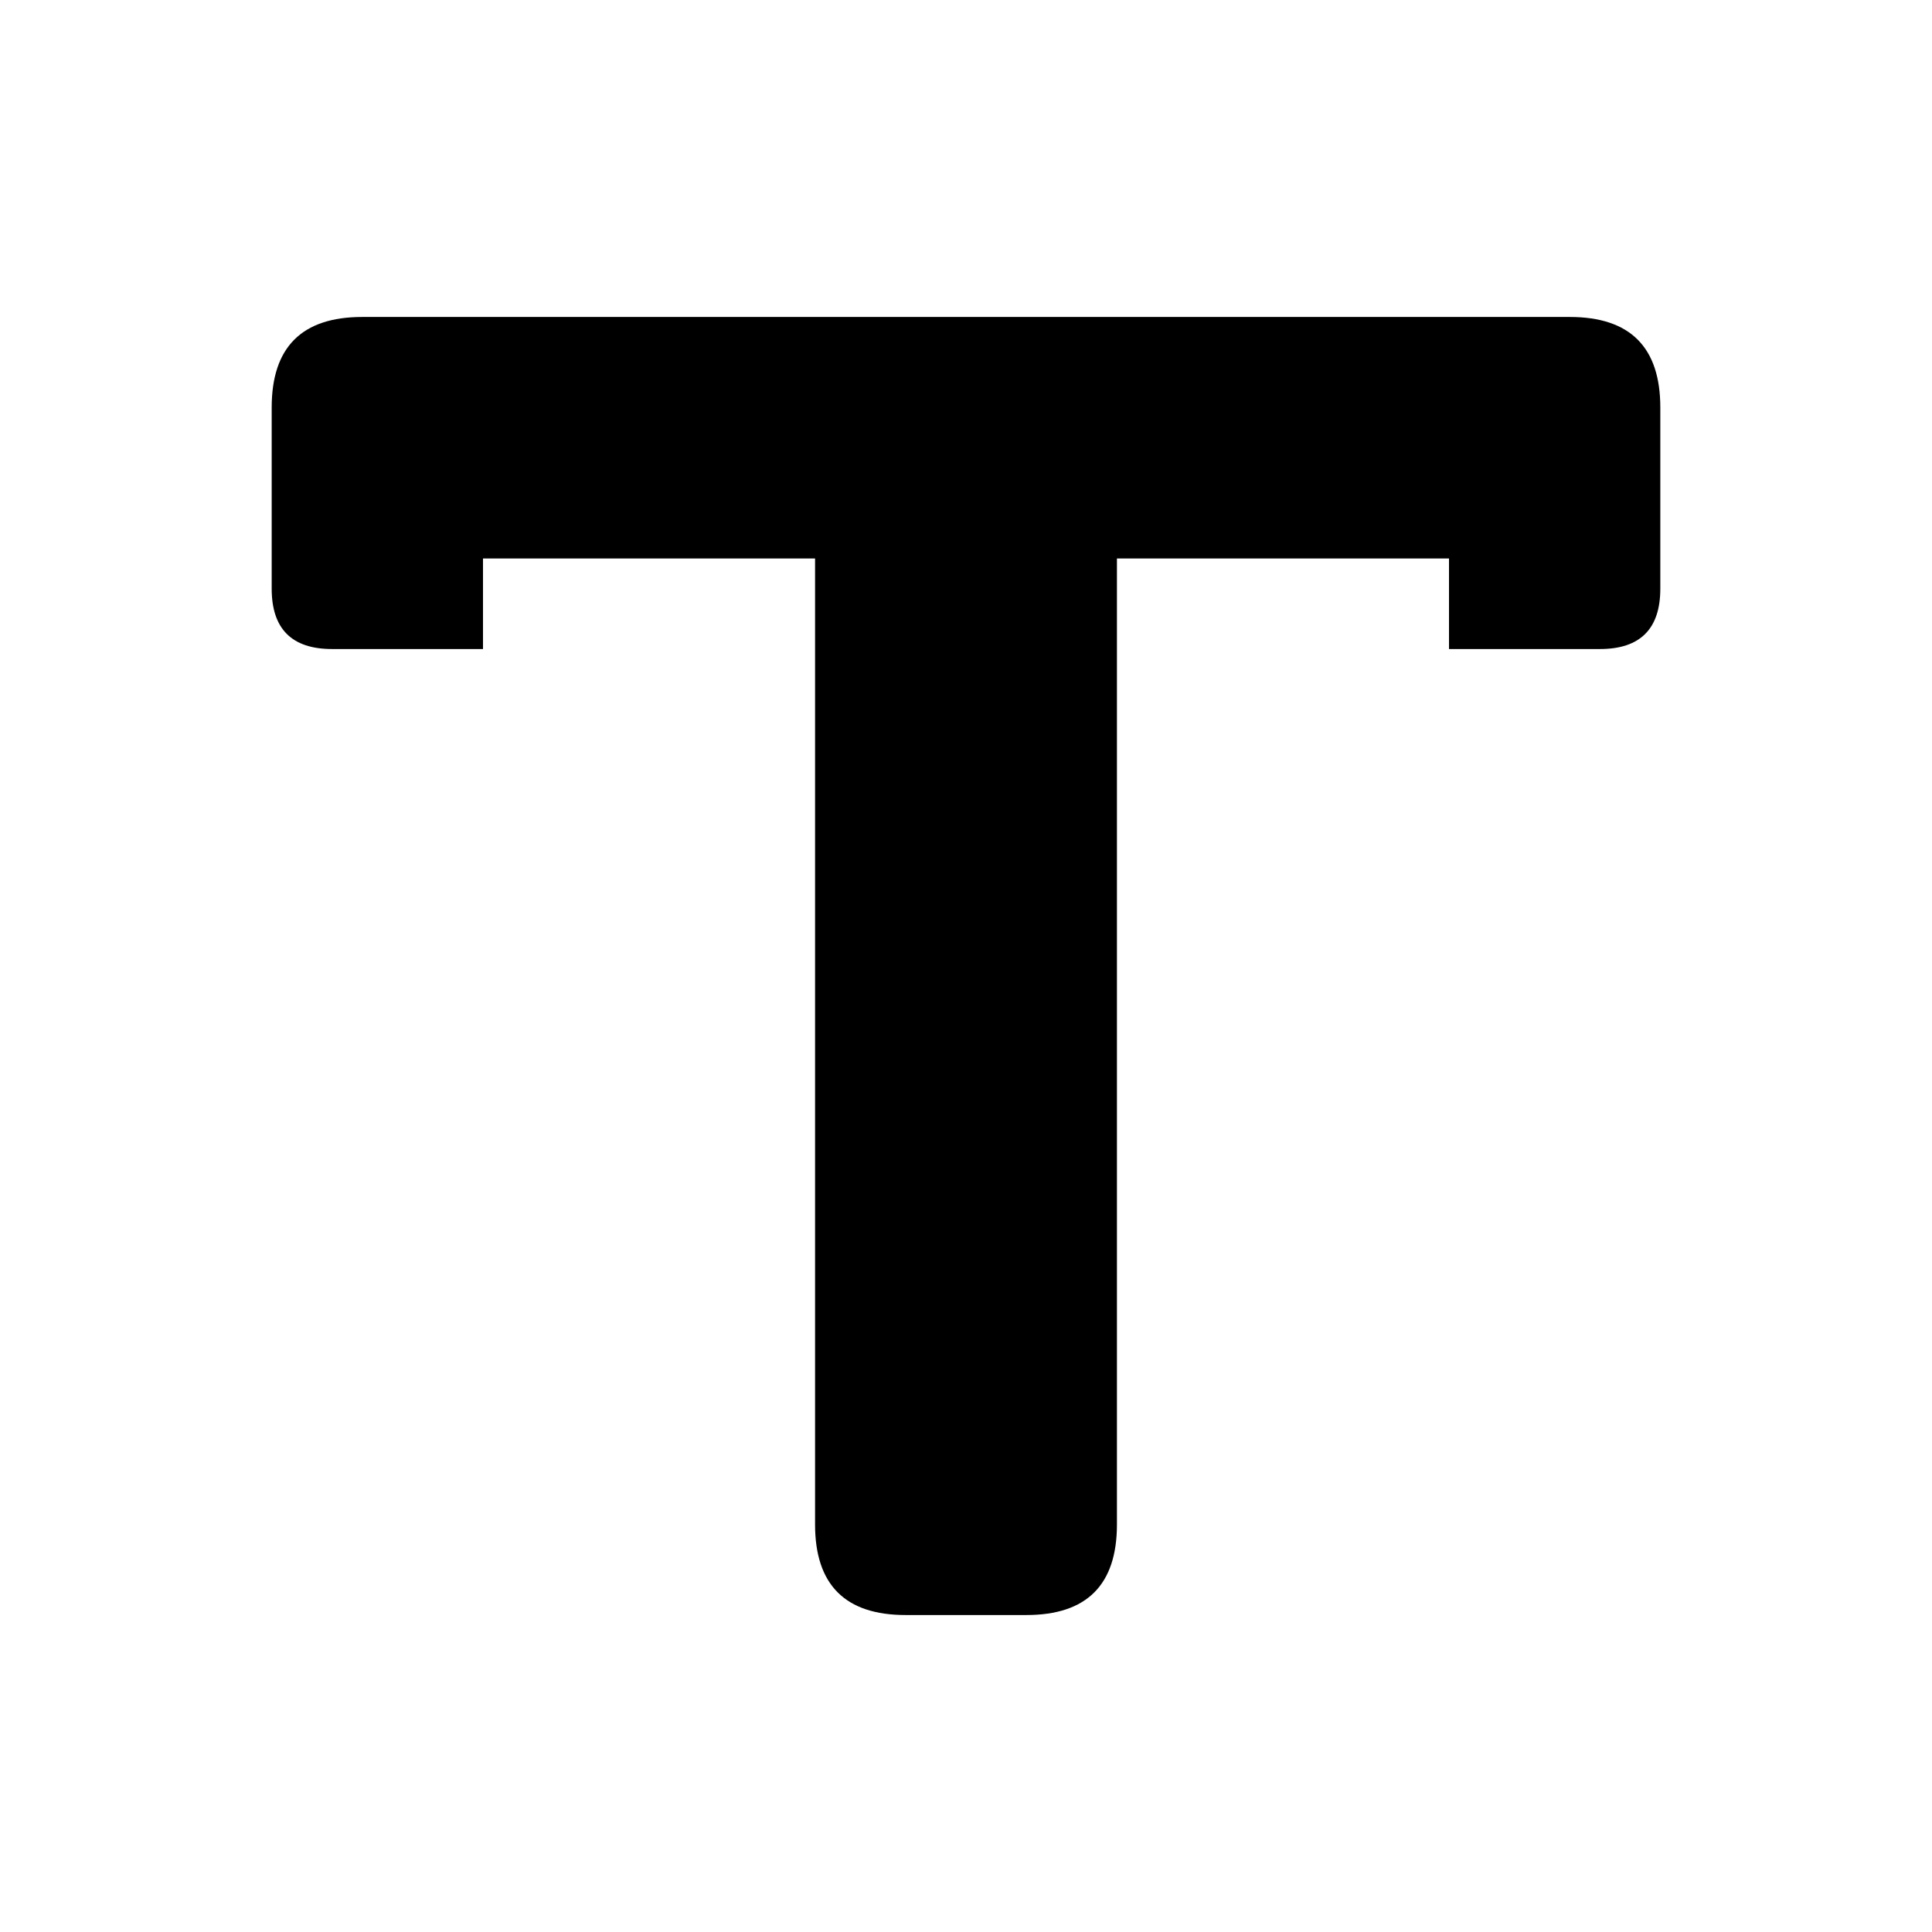
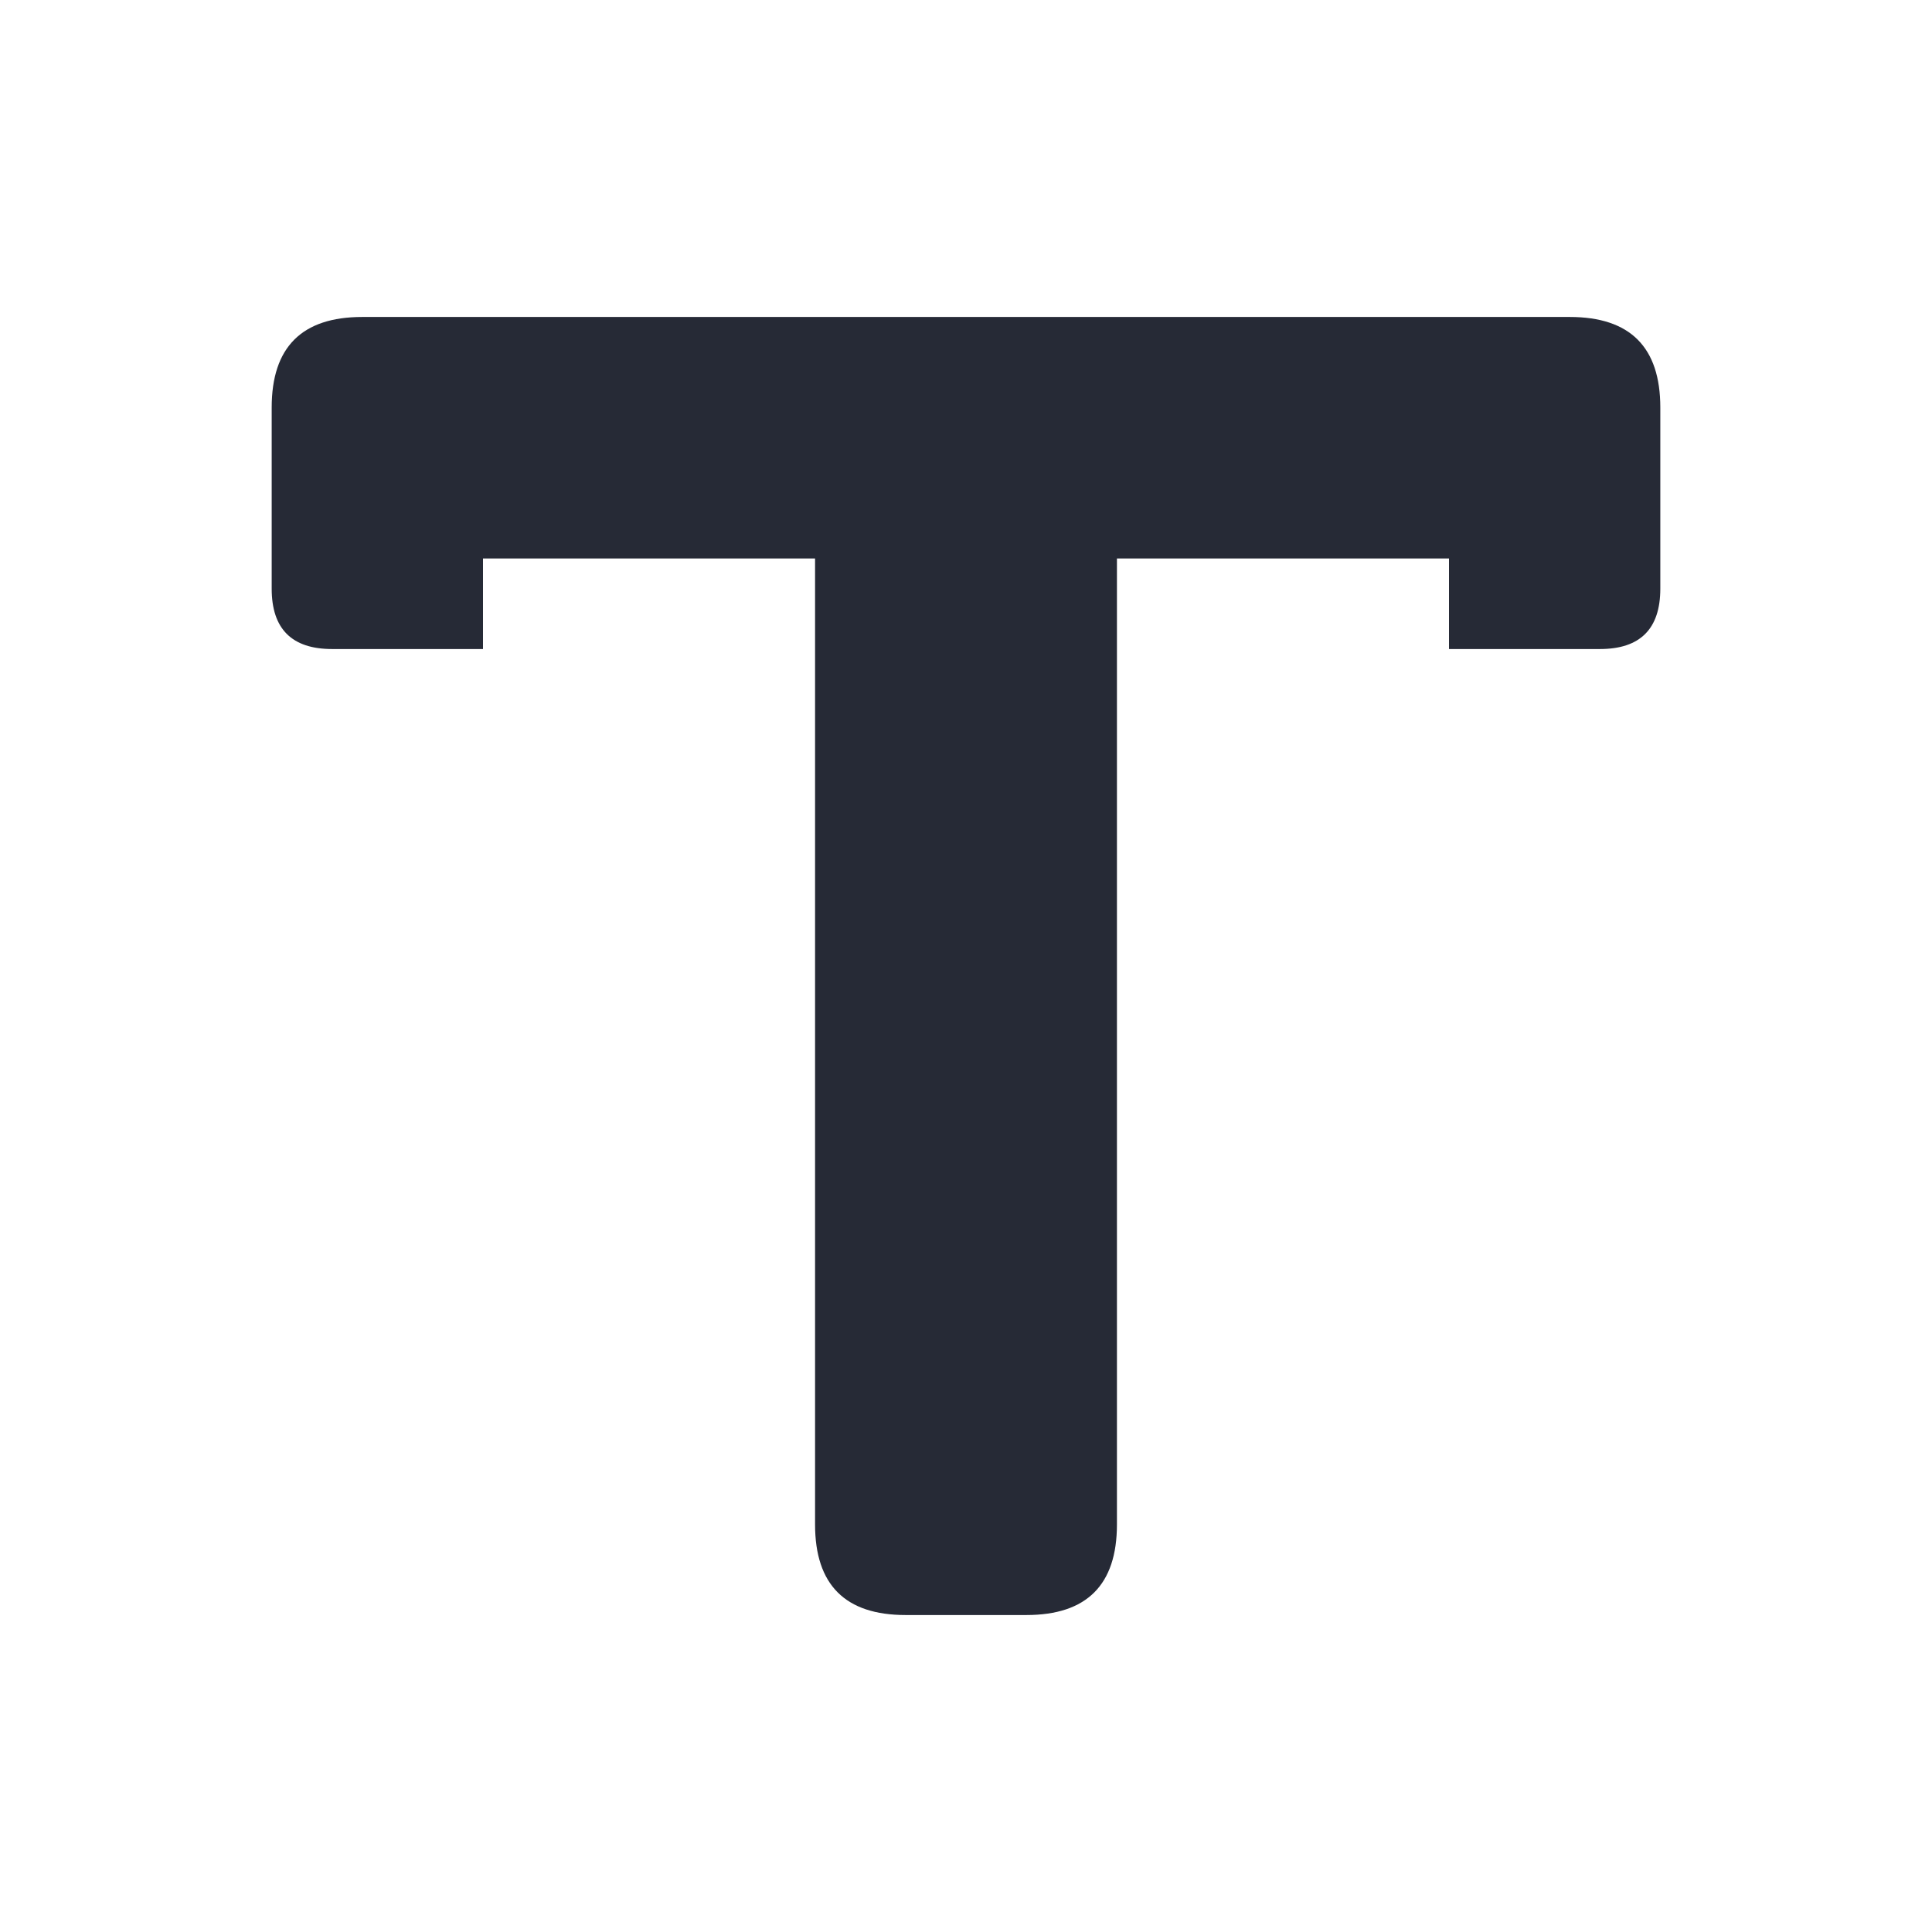
<svg xmlns="http://www.w3.org/2000/svg" width="64" height="64" viewBox="0 0 64 64" fill="none">
-   <path d="M12 10.5H52C54 10.5 55 11.5 55 13.5V19.5C55 20.833 54.333 21.5 53 21.5H48V18.5H37V50.5C37 52.5 36 53.5 34 53.5H30C28 53.5 27 52.5 27 50.5V18.5H16V21.5H11C9.667 21.5 9 20.833 9 19.5V13.5C9 11.5 10 10.5 12 10.5Z" fill="black" />
+   <path d="M12 10.5H52C54 10.5 55 11.5 55 13.5V19.5C55 20.833 54.333 21.5 53 21.5H48V18.5H37V50.5C37 52.5 36 53.5 34 53.5H30C28 53.5 27 52.5 27 50.5V18.5H16V21.5H11C9.667 21.5 9 20.833 9 19.5V13.5C9 11.5 10 10.5 12 10.5Z" fill="#262A36" />
</svg>
